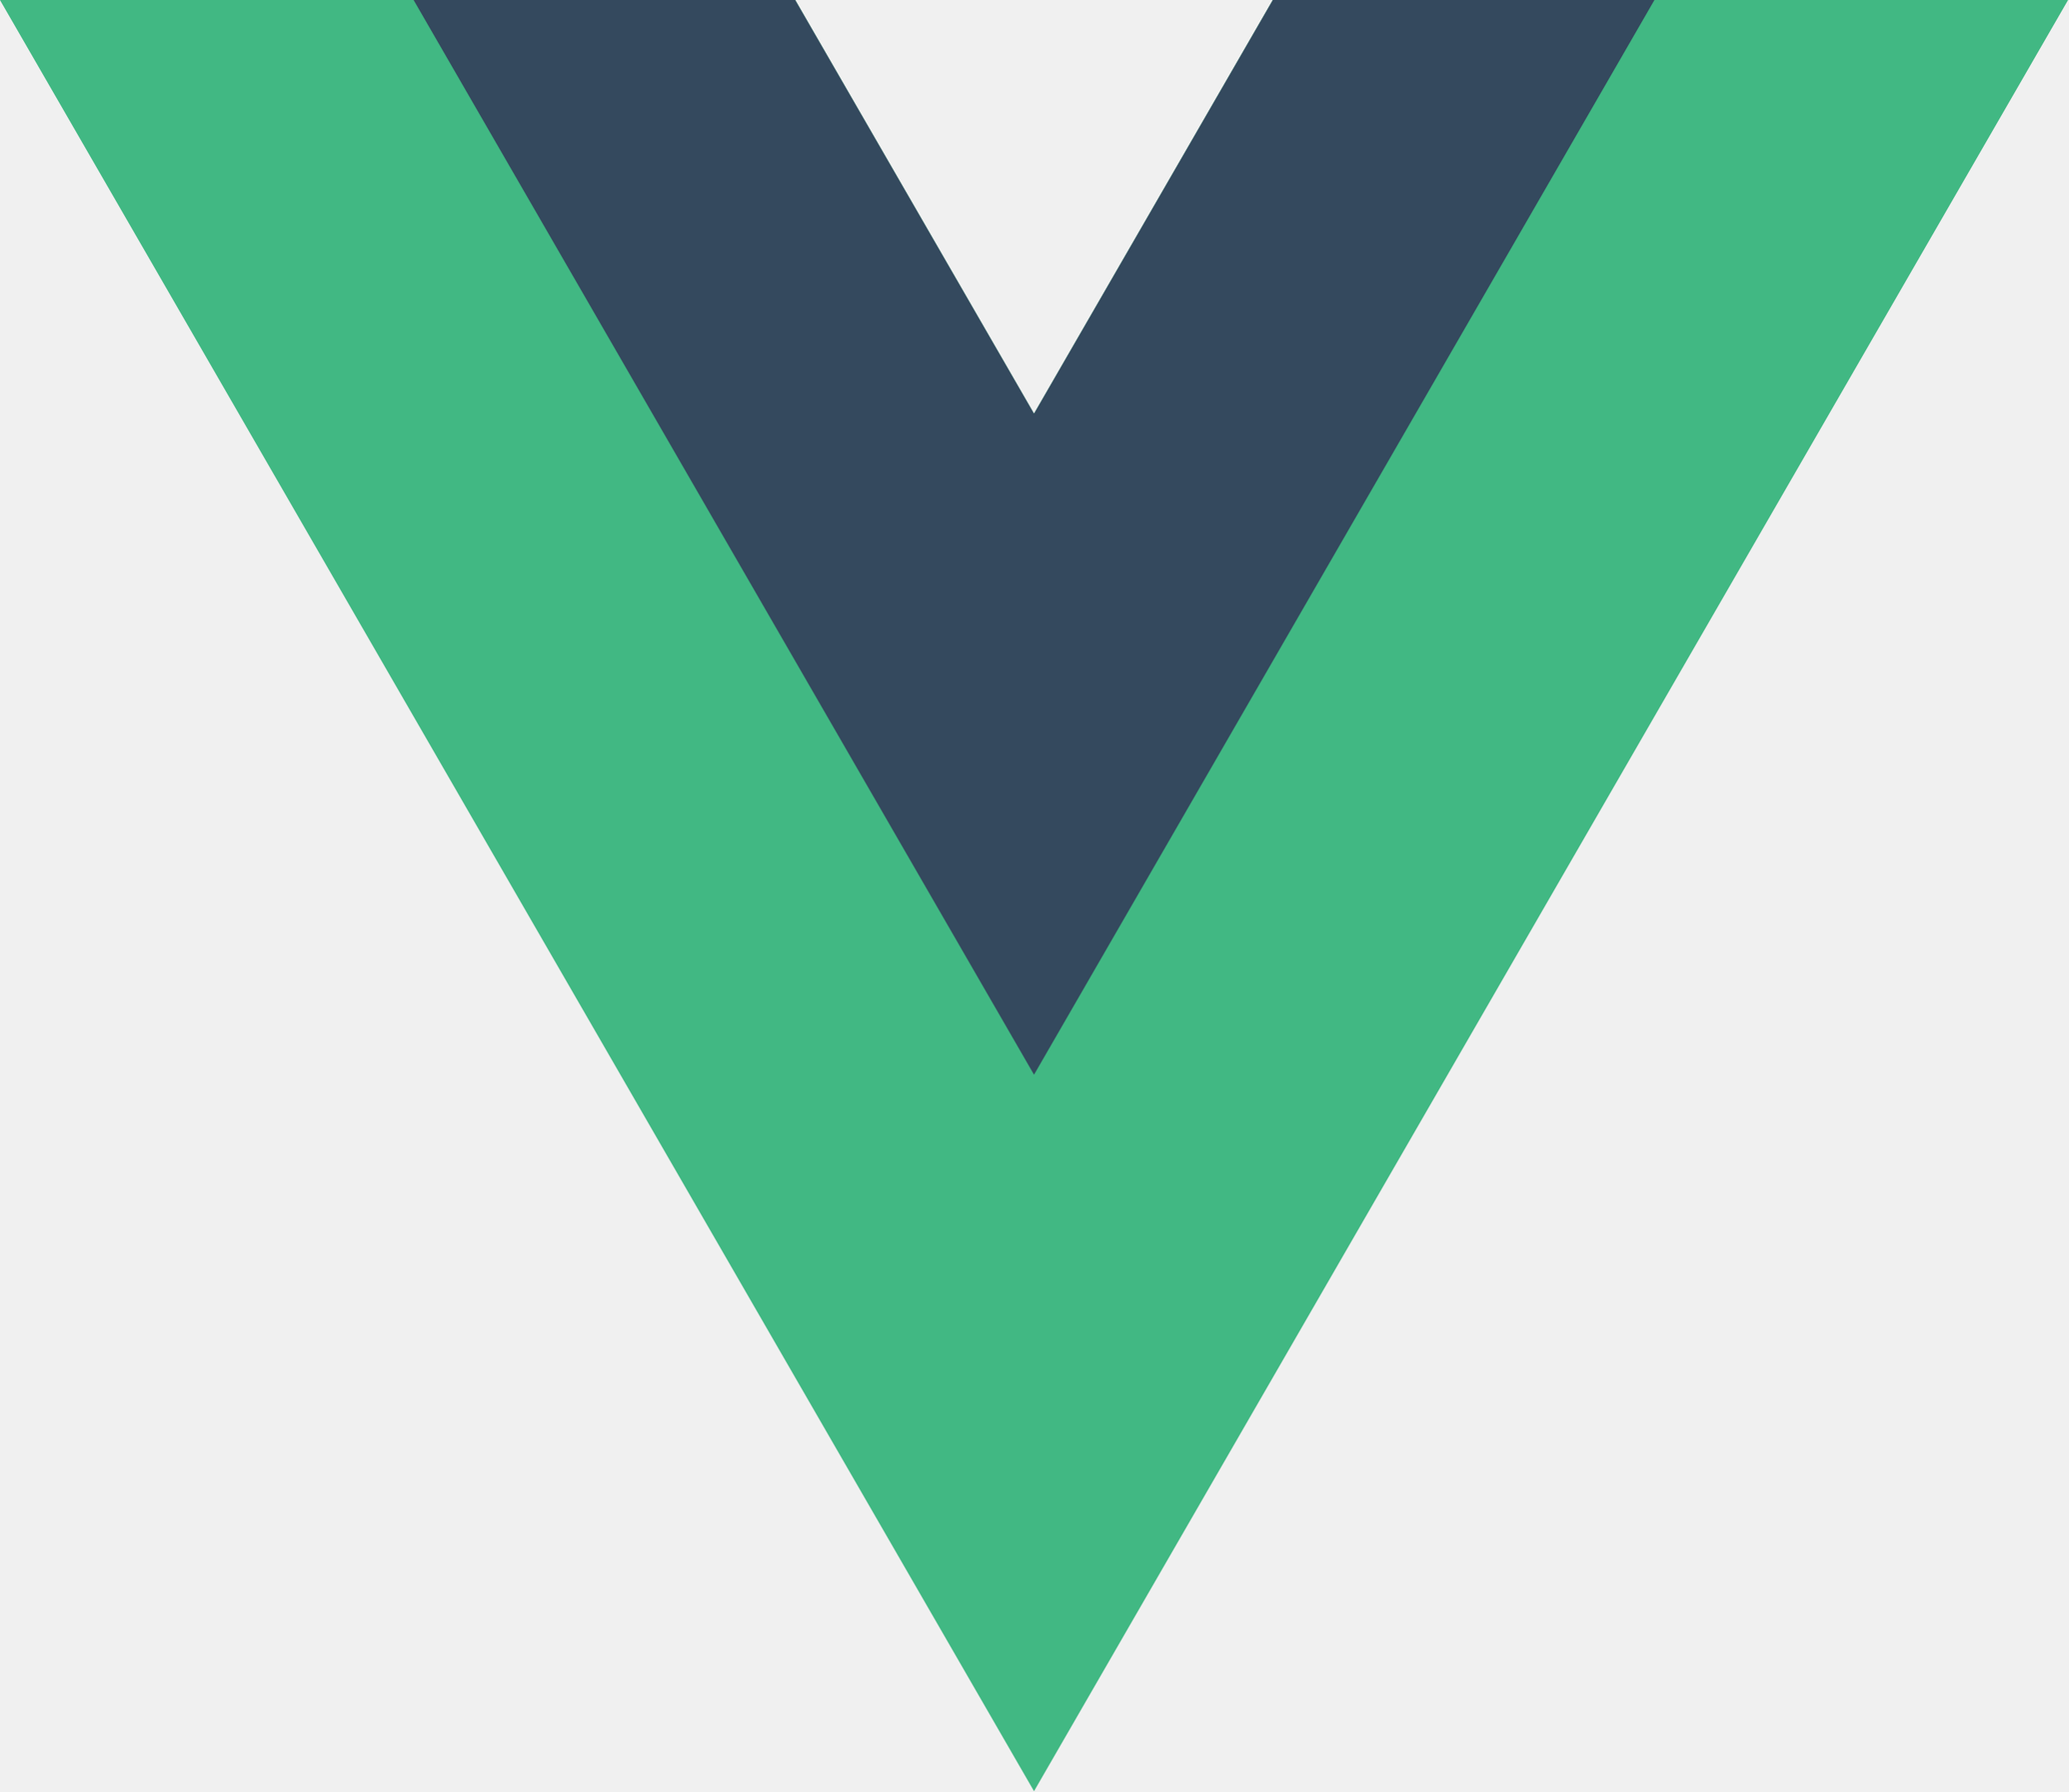
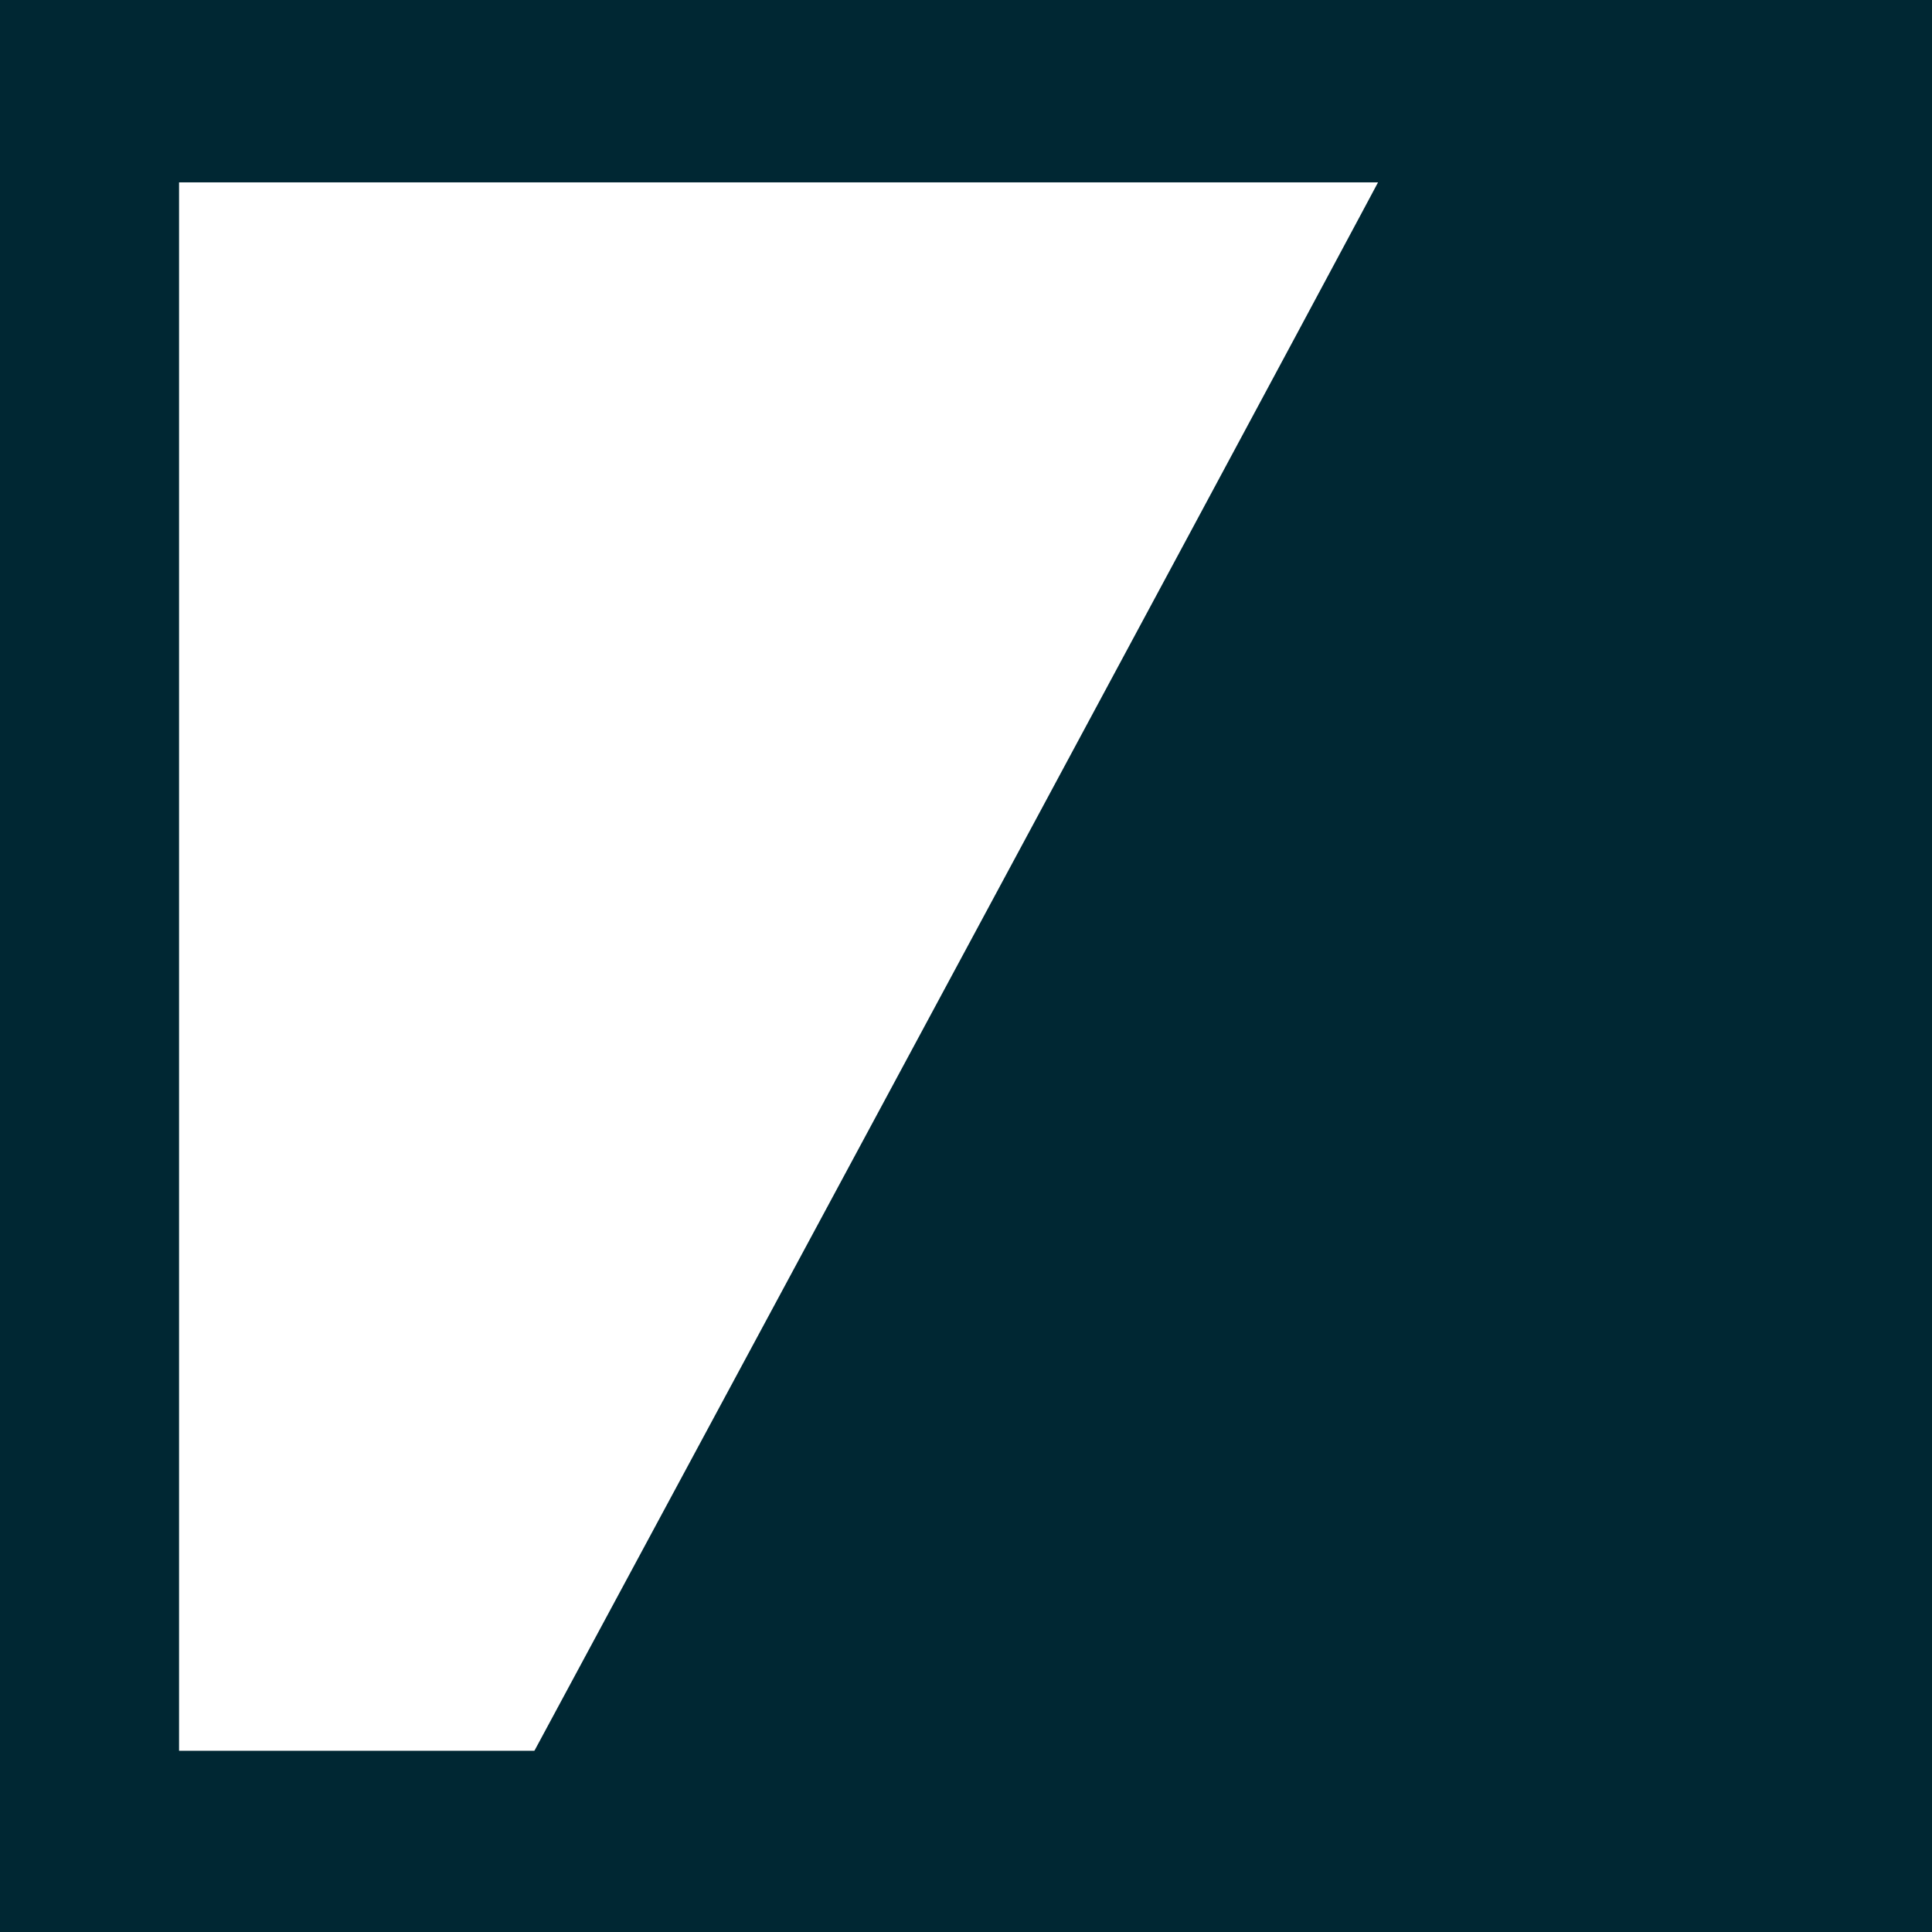
- <svg xmlns="http://www.w3.org/2000/svg" viewBox="0 0 261.76 226.69">
-   <path d="M161.096.001l-30.225 52.351L100.647.001H-.005l130.877 226.688L261.749.001z" fill="#41b883" />
-   <path d="M161.096.001l-30.225 52.351L100.647.001H52.346l78.526 136.01L209.398.001z" fill="#34495e" />
+ <svg xmlns="http://www.w3.org/2000/svg" width="150" height="150" version="1.1" viewBox="0 0 150 150">
+   <g>
+     <rect width="150" height="150" fill="#002733" stroke-width="7.729" style="paint-order:markers fill stroke" />
+     <rect x="13.902" y="14.159" width="93.194" height="121.77" fill="#fff" stroke-width="7.729" style="paint-order:markers fill stroke" />
+     <path d="m40.948 136.94c68.414-127 68.141-126.73 68.141-126.73l0.273 126.45z" fill="#002733" stroke-width="8.165" style="paint-order:markers fill stroke" />
+   </g>
</svg>
